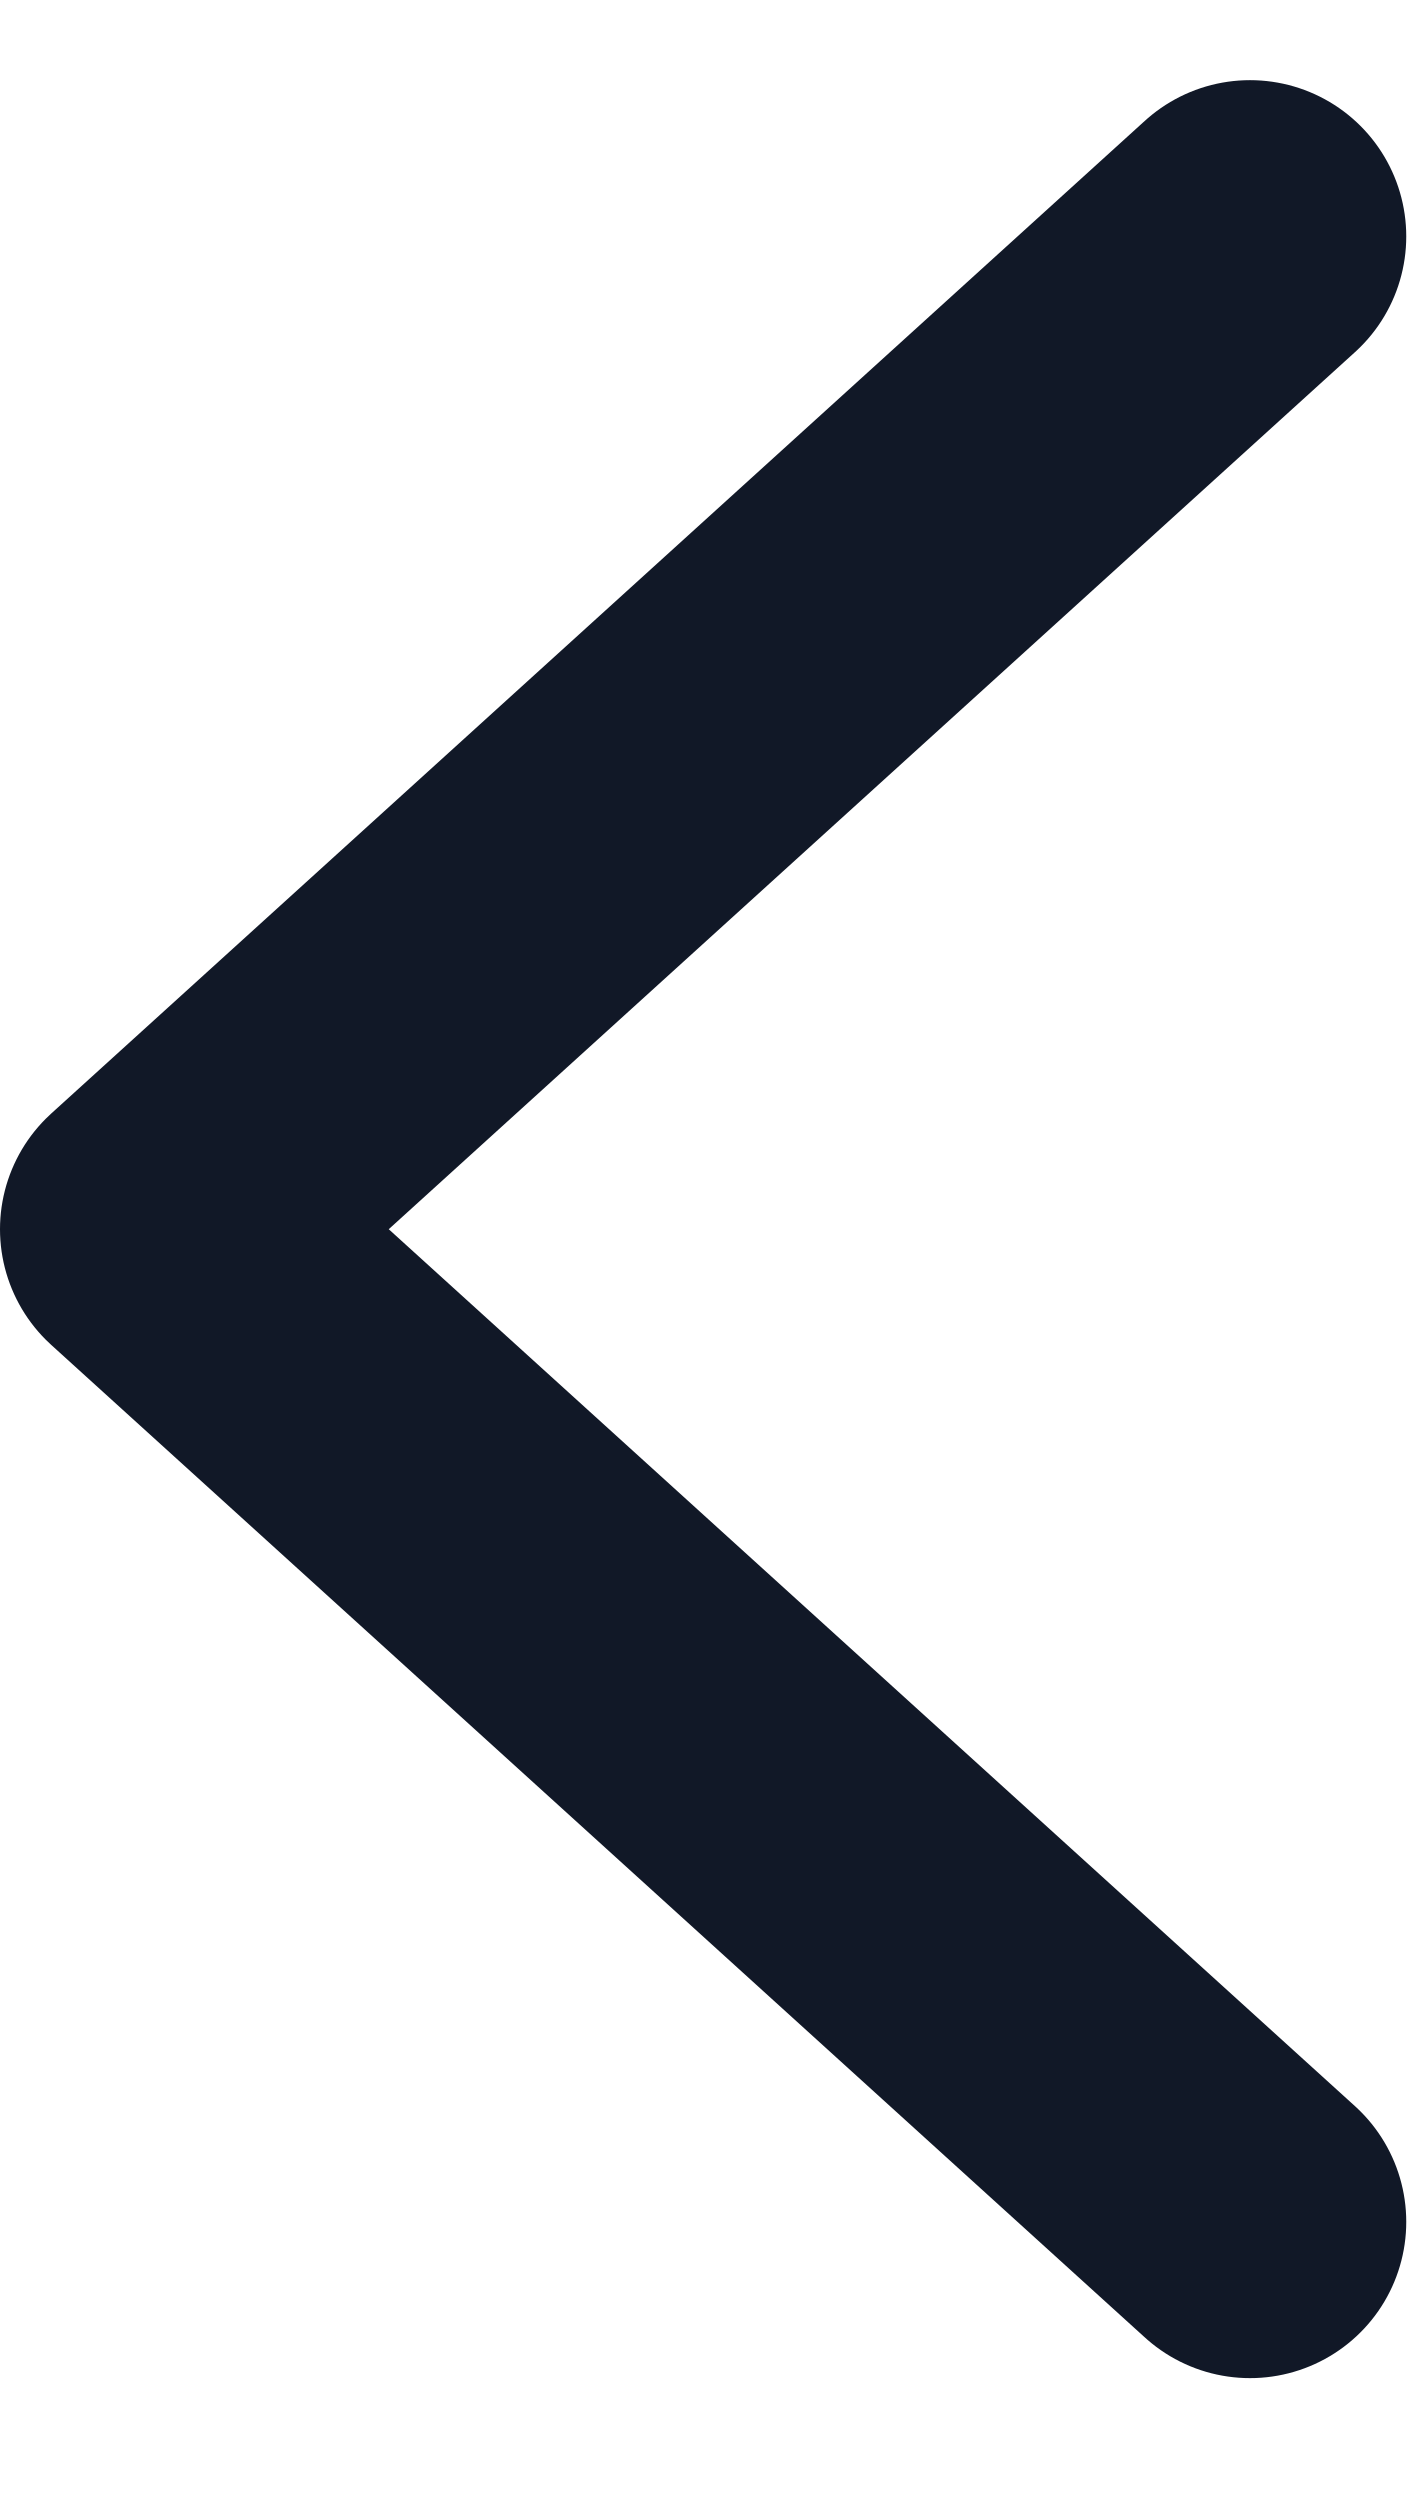
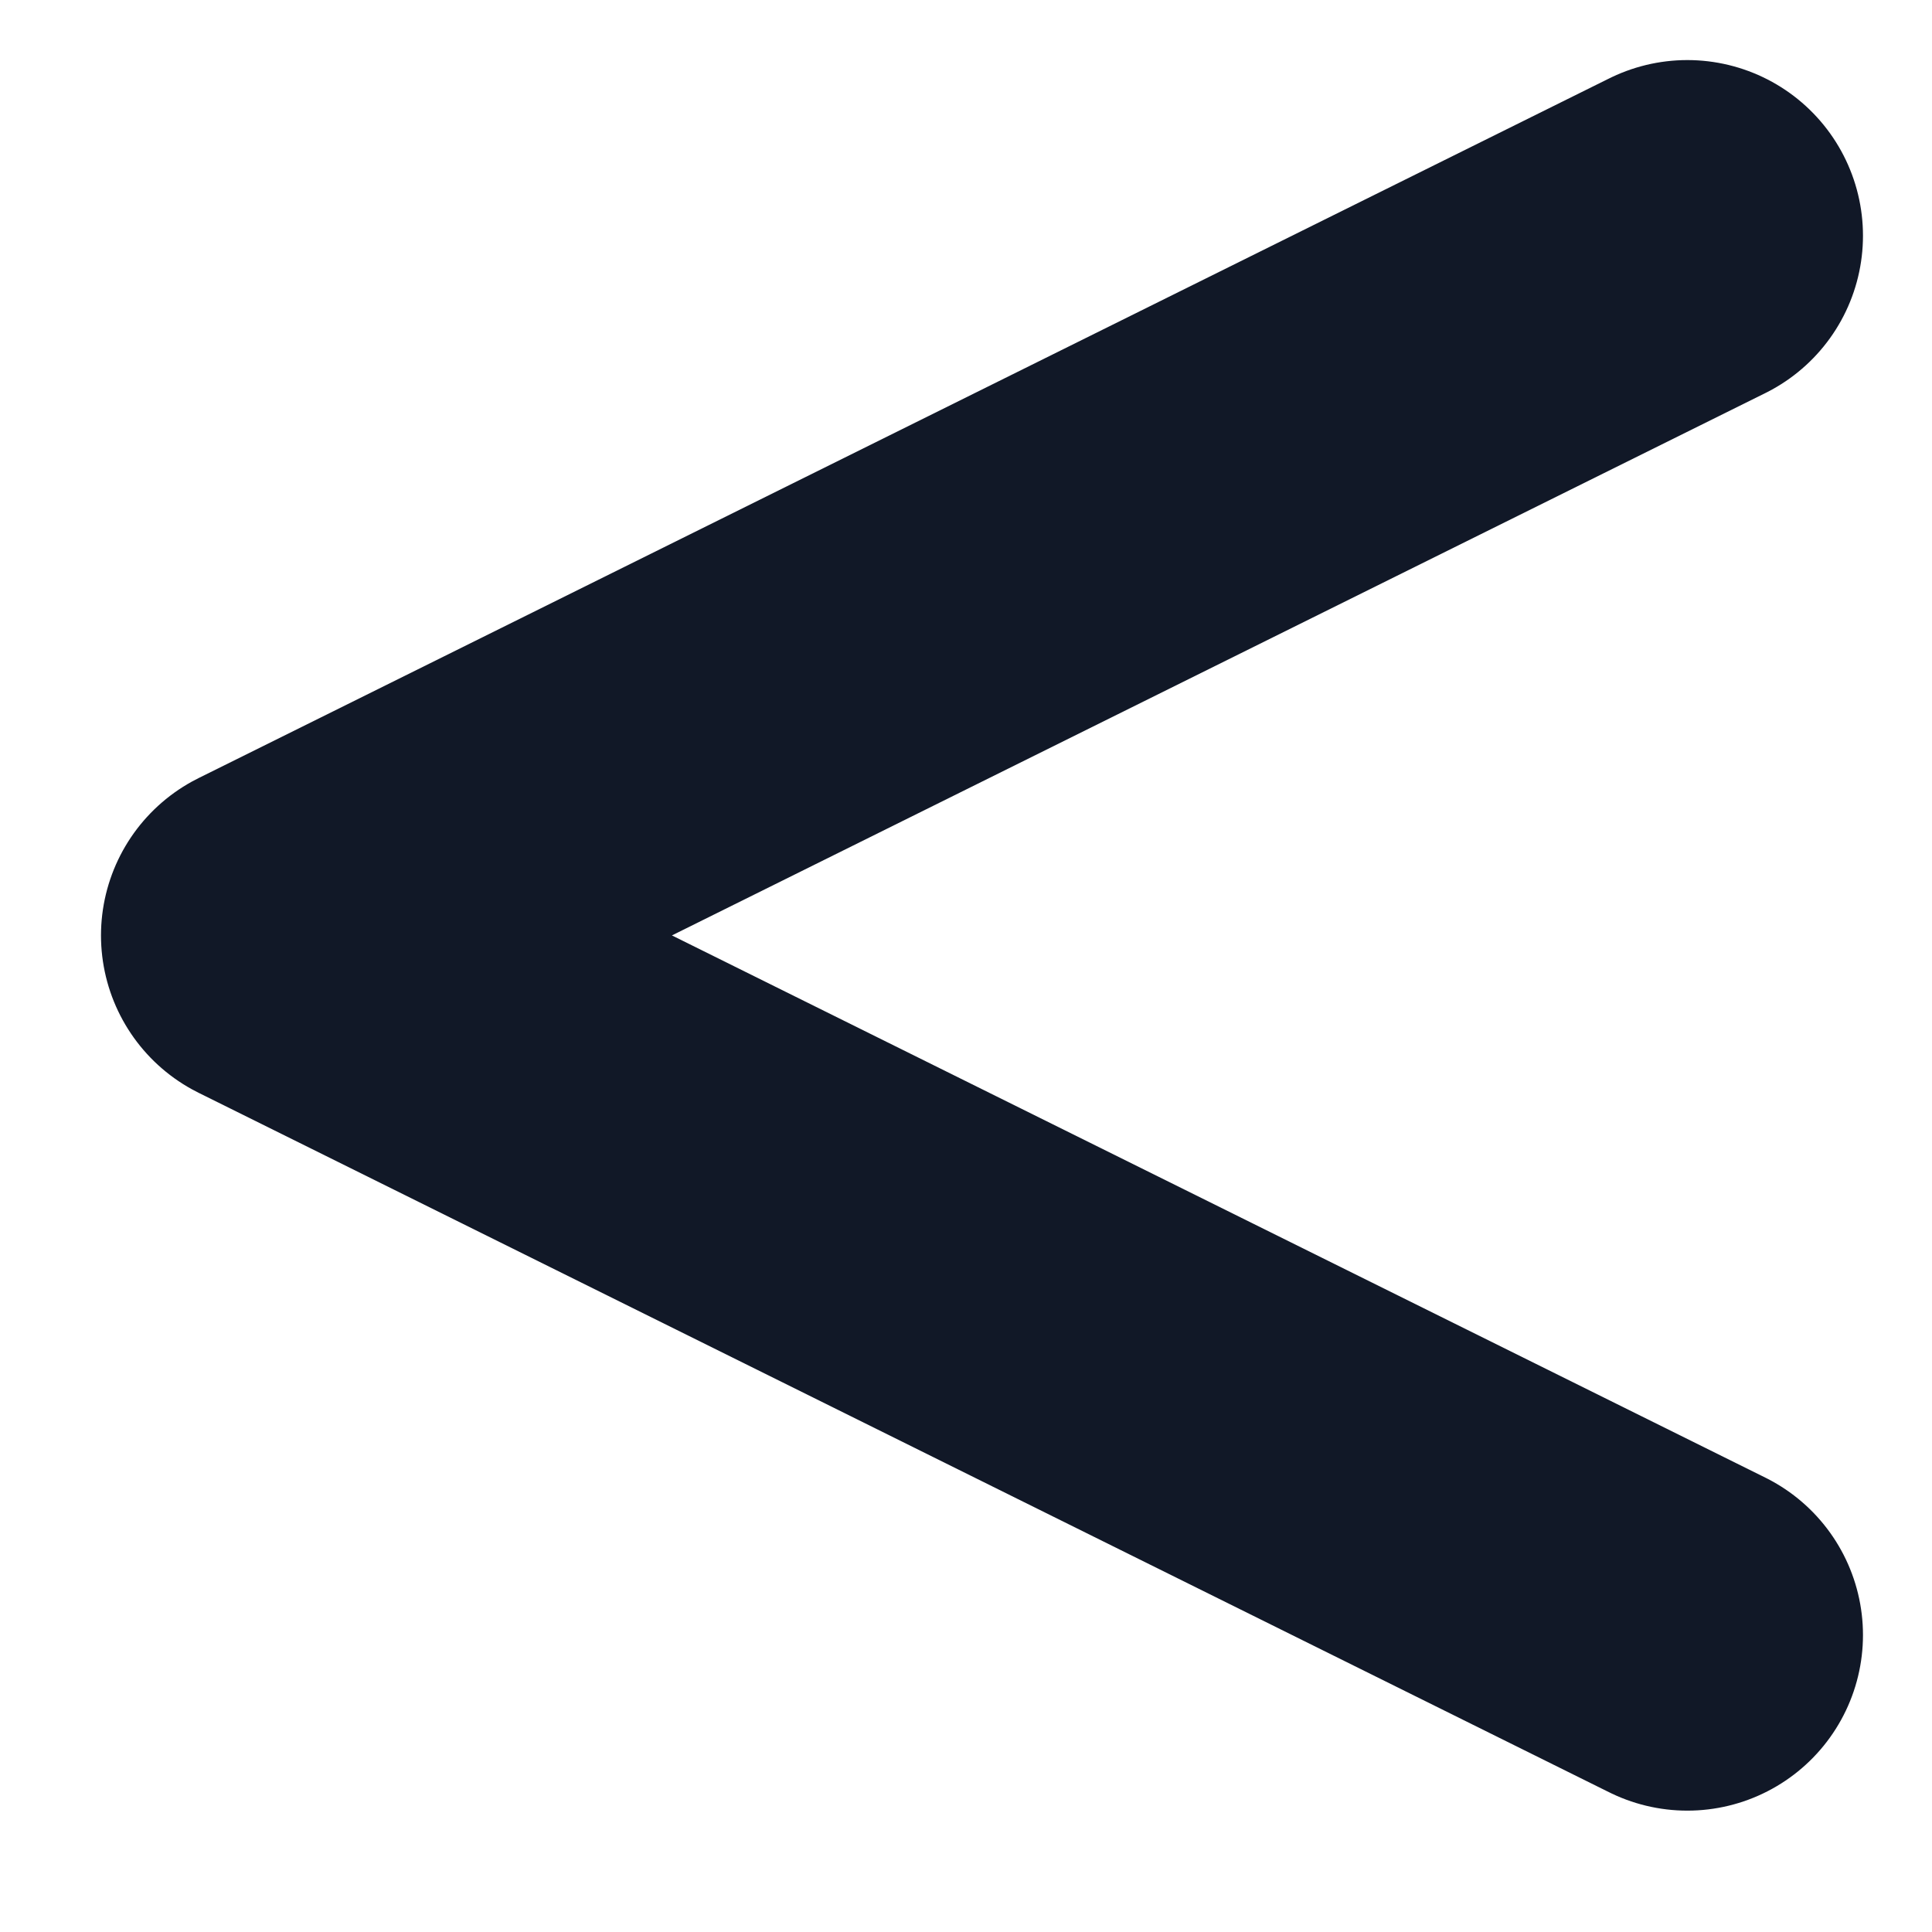
- <svg xmlns="http://www.w3.org/2000/svg" width="9" height="16" viewBox="0 0 9 16" fill="none">
-   <path d="M8 14.22L1 7.867L8 1.513" stroke="#111827" stroke-width="2" stroke-linecap="round" stroke-linejoin="round" />
+ <svg xmlns="http://www.w3.org/2000/svg" width="11" height="11" viewBox="0 0 11 11" fill="none">
+   <path d="M9.607 9.309L1.575 5.326L9.607 1.342" stroke="#111827" stroke-width="2" stroke-linecap="round" stroke-linejoin="round" />
</svg>
